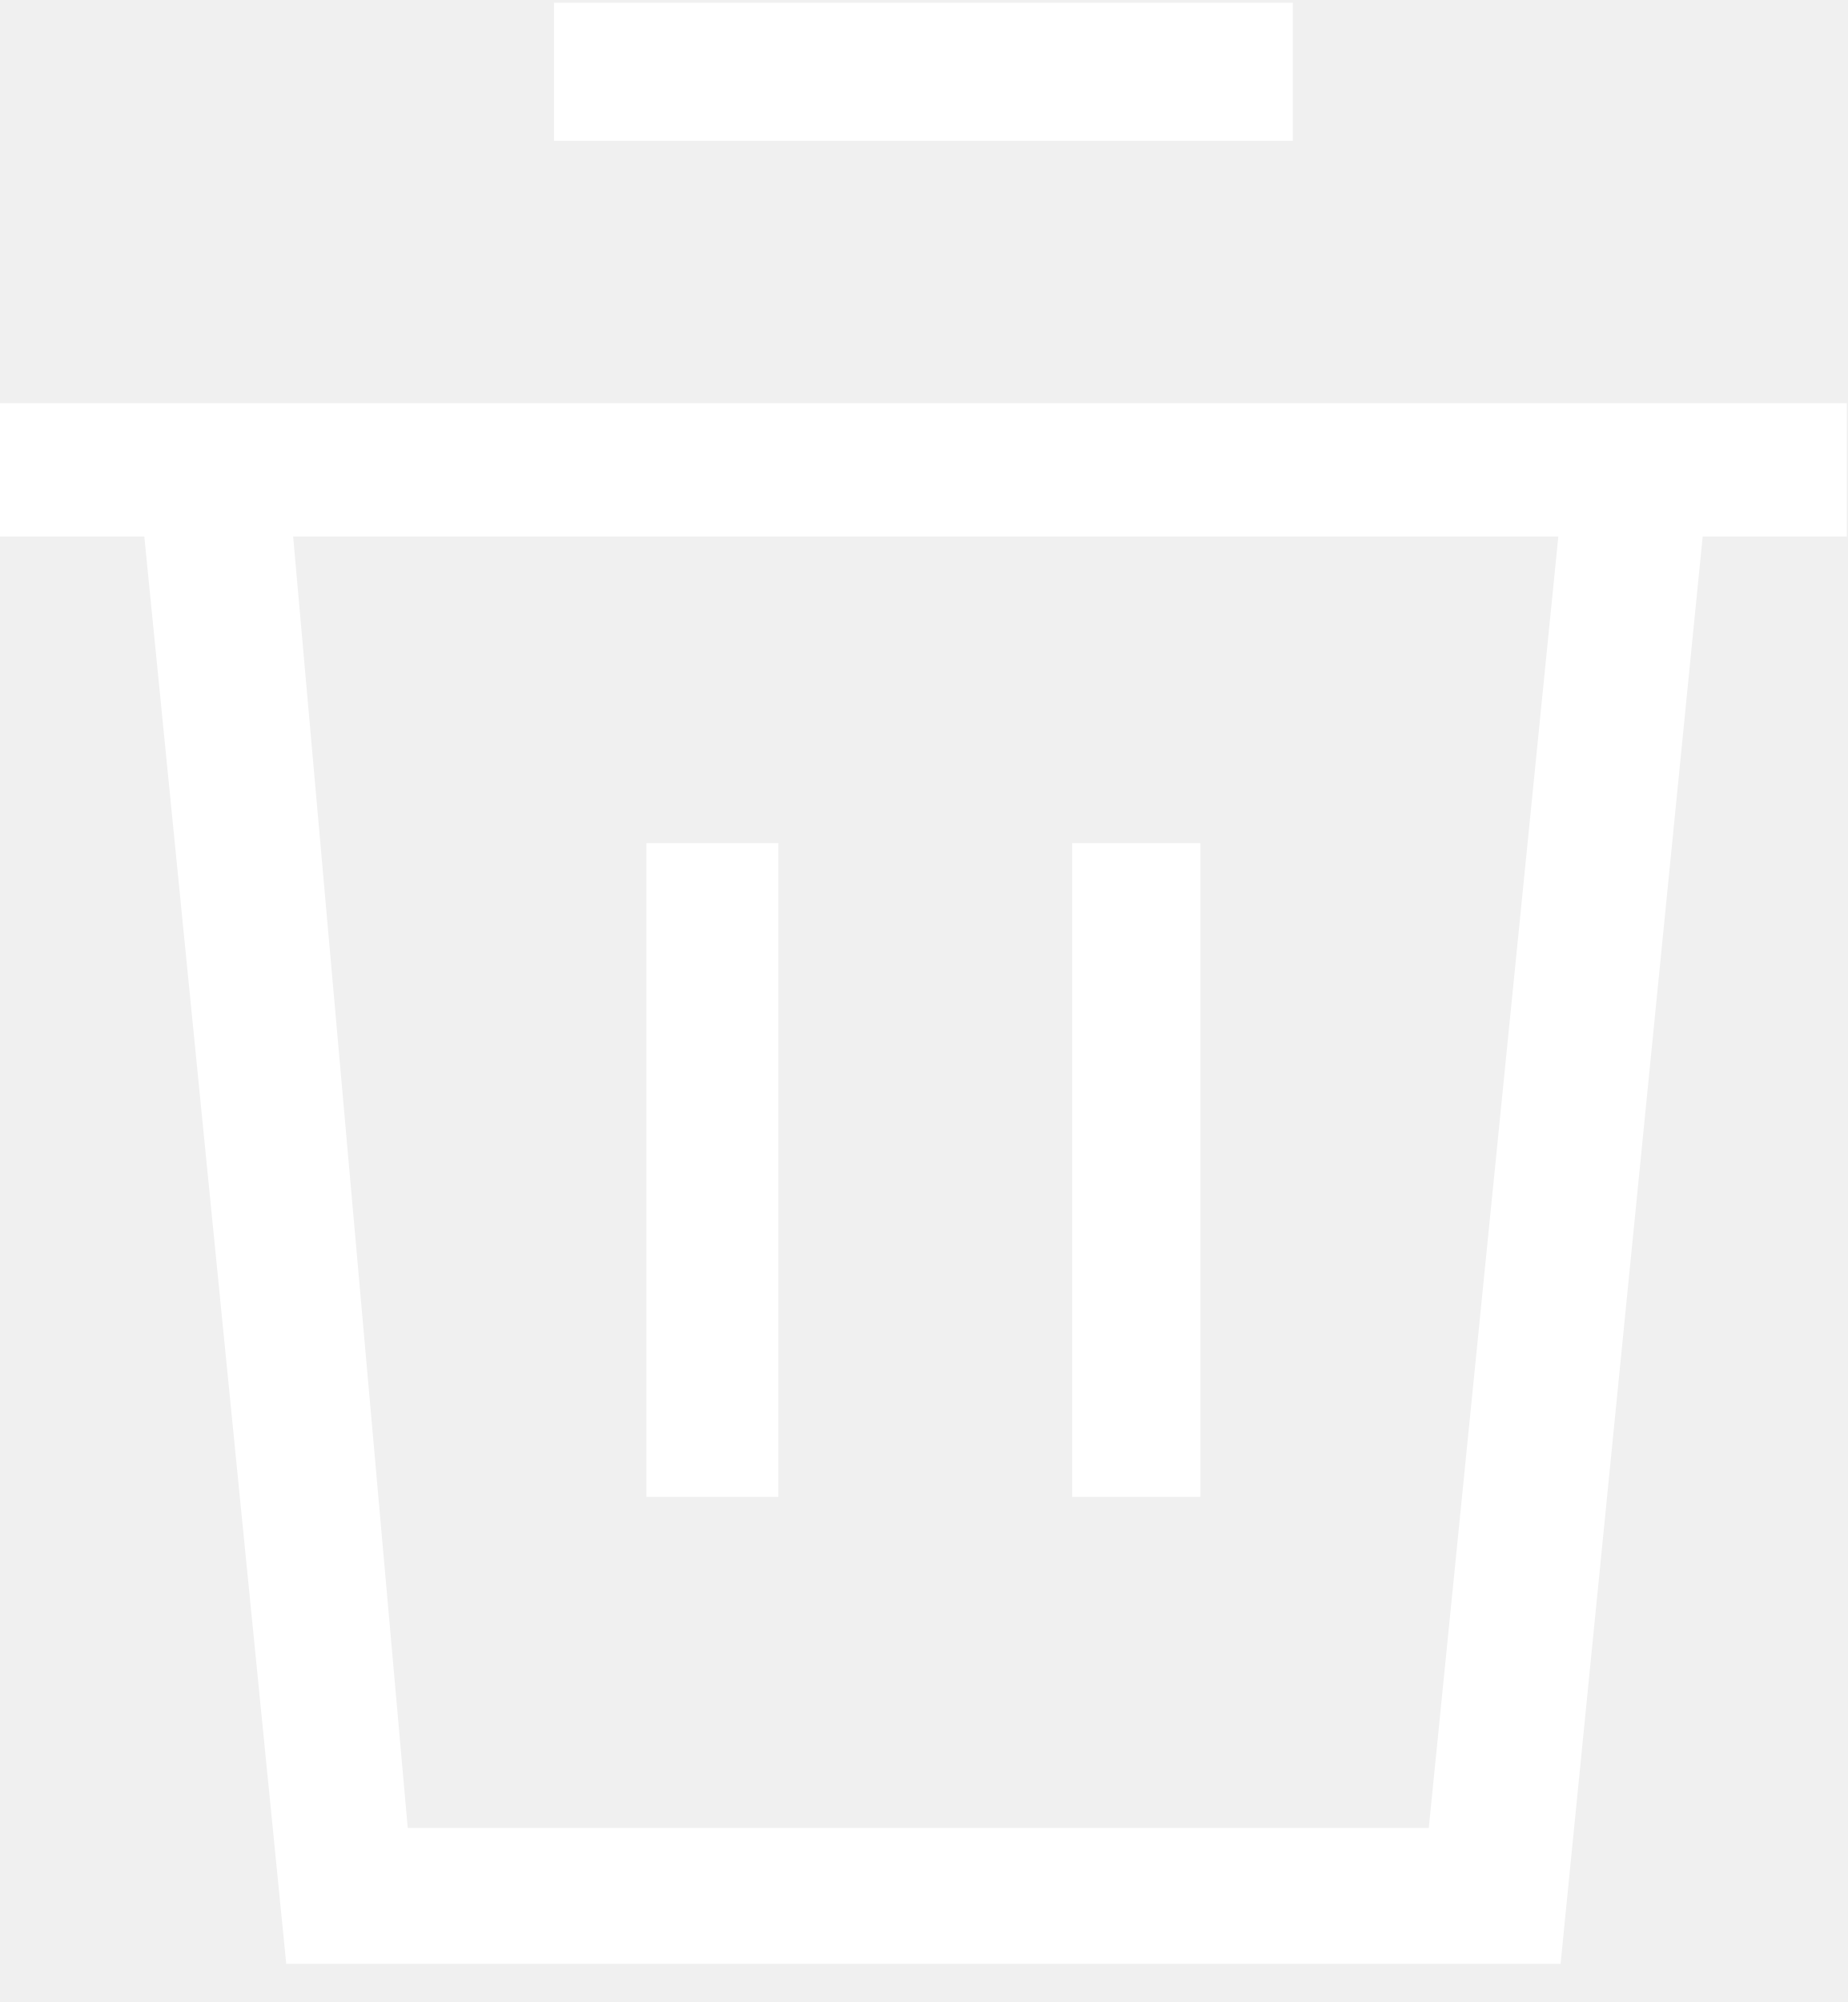
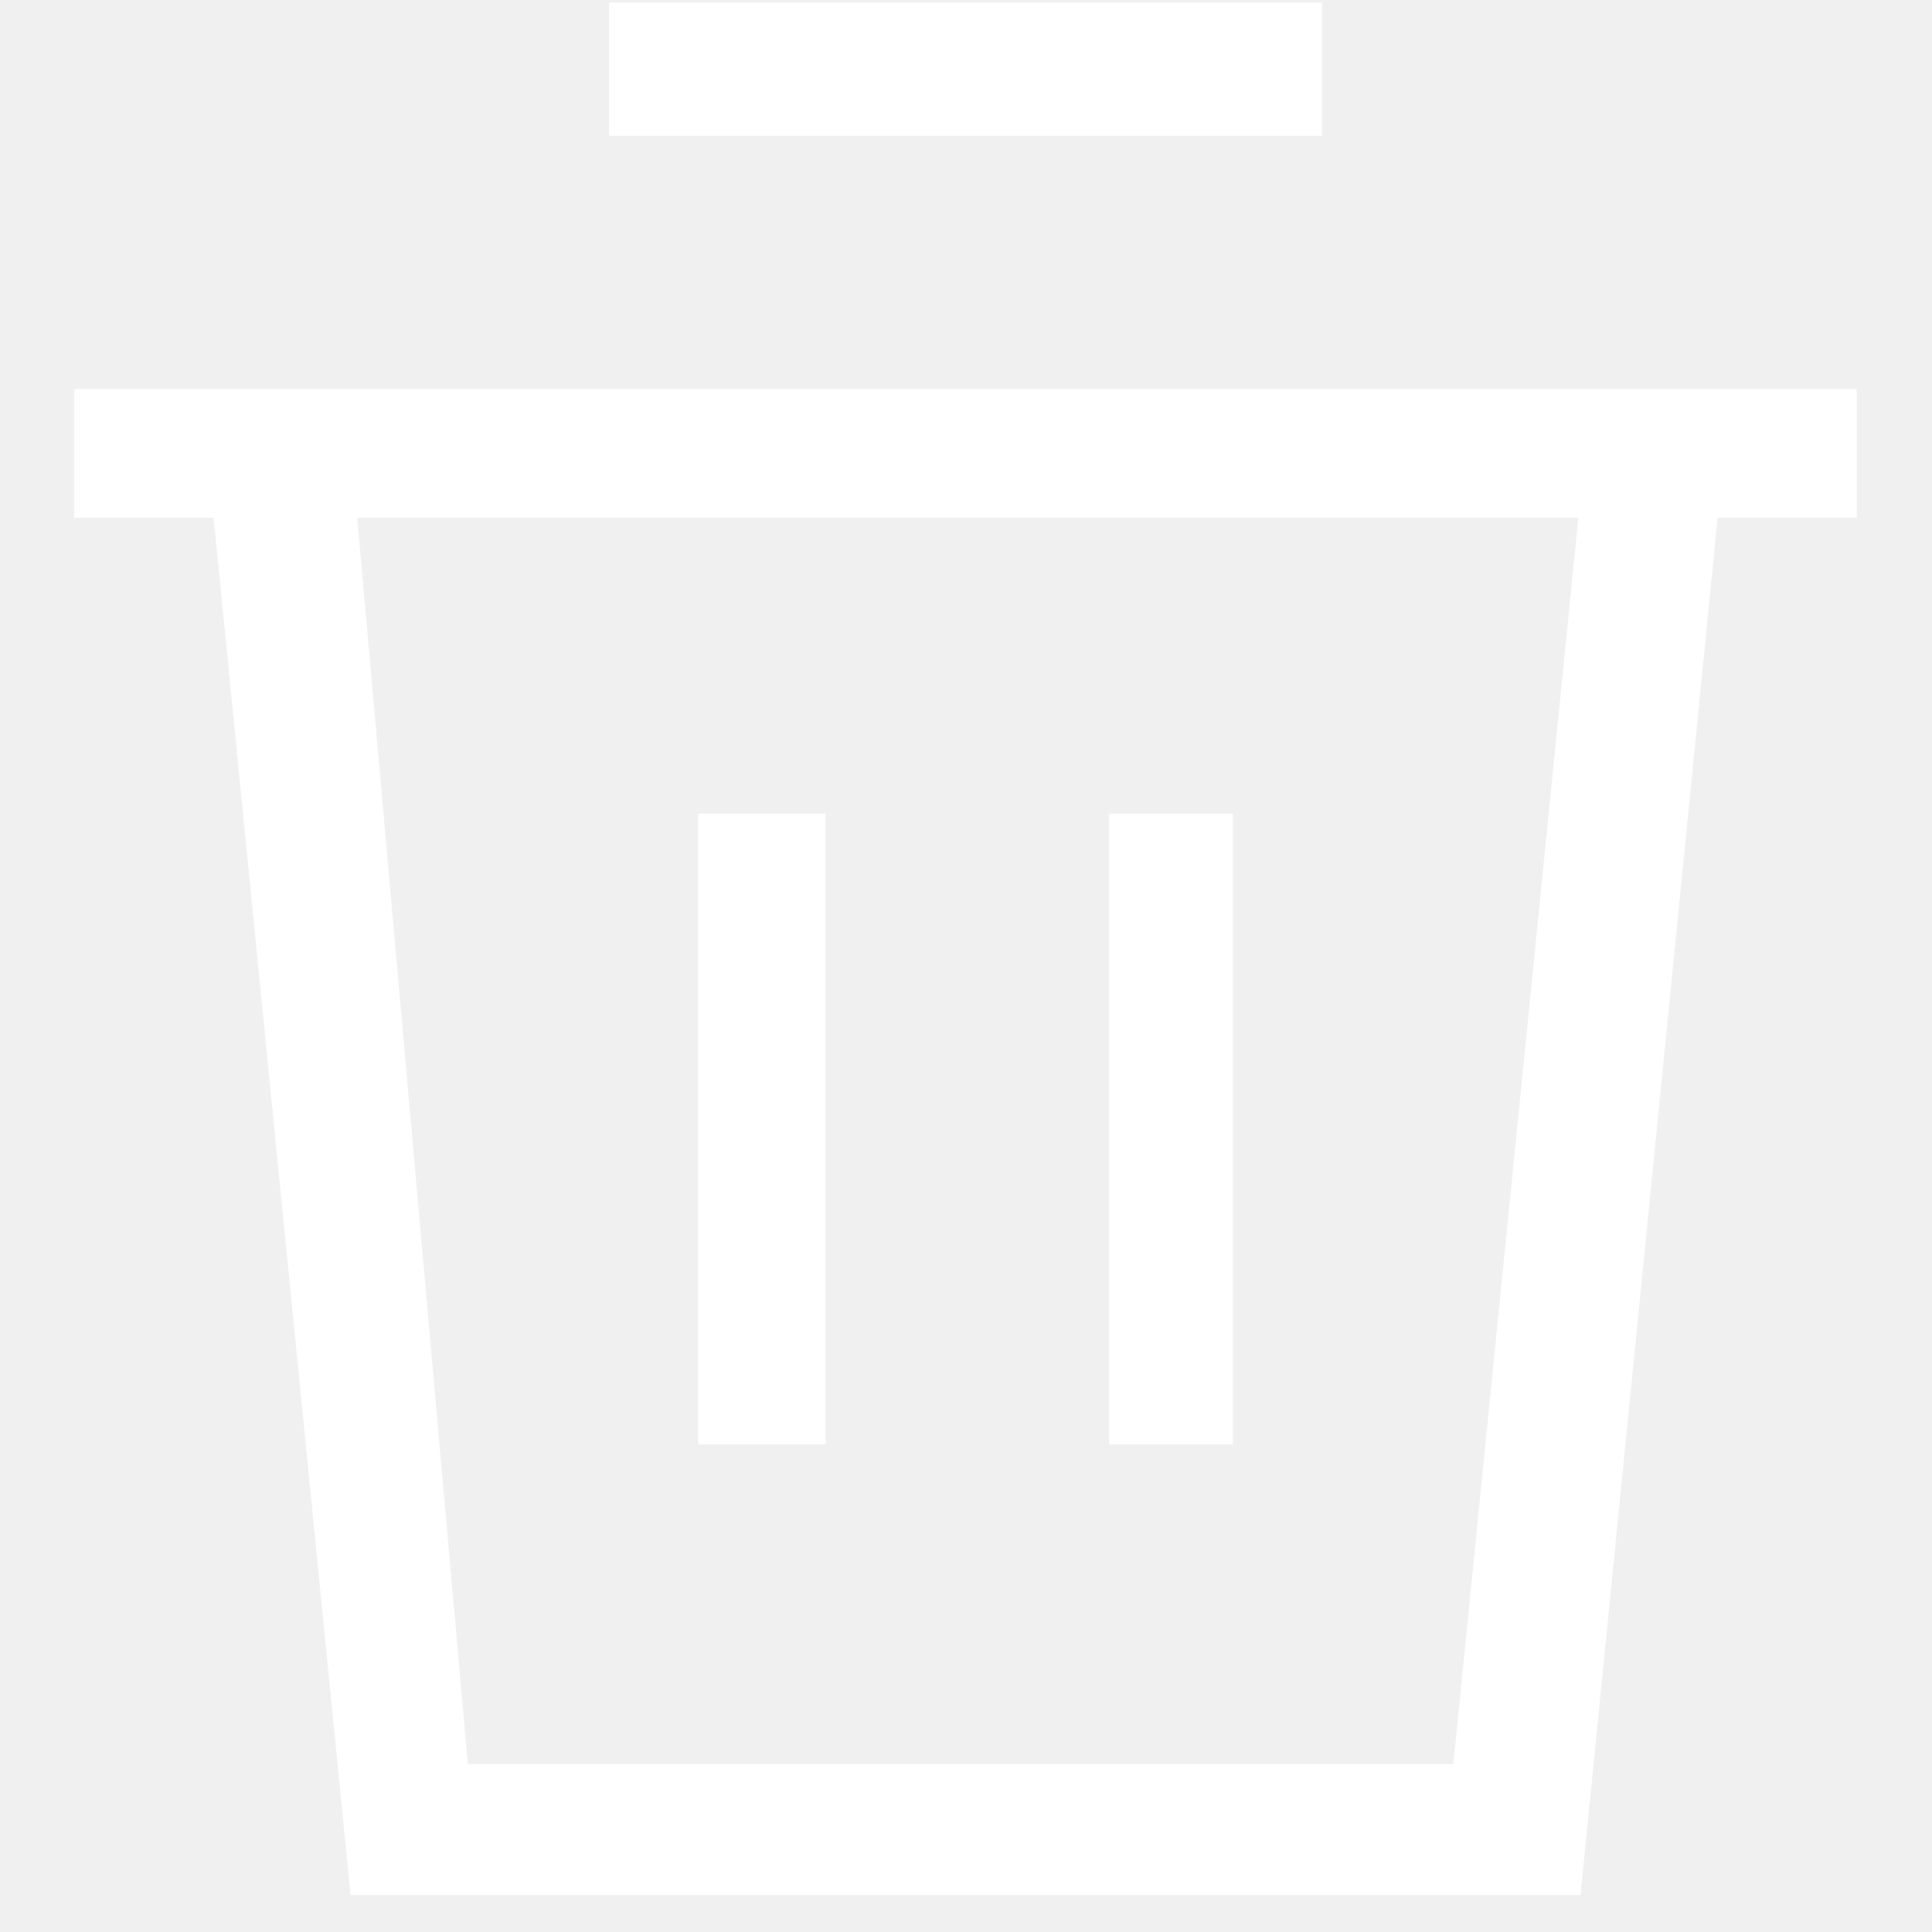
- <svg xmlns="http://www.w3.org/2000/svg" width="12px" height="13px" viewBox="0 0 12 13" version="1.1">
+ <svg xmlns="http://www.w3.org/2000/svg" width="12px" height="12px" viewBox="0 0 12 13" version="1.1">
  <defs />
  <g id="方案1" stroke="none" stroke-width="1" fill="none" fill-rule="evenodd">
    <g id="6.2首页-账户-方案二" transform="translate(-232, -213)" fill="#FFFFFF">
      <g id="更多" transform="translate(224, 93)">
        <g id="Group-4-Copy" transform="translate(8, 118)">
          <g id="Group-6" transform="translate(0, 2)">
            <path d="M3.598,0.914 L8.396,0.914 L8.396,0.018 L3.598,0.018 L3.598,0.914 Z M0,3.484 L11.994,3.484 L11.994,2.618 L0,2.618 L0,3.484 Z" id="Fill-1" />
            <path d="M6.963,9.72 L7.796,9.72 L7.796,5.475 L6.963,5.475 L6.963,9.72 Z M4.198,9.72 L5.055,9.72 L5.055,5.475 L4.198,5.475 L4.198,9.72 Z" id="Fill-2" />
            <polygon id="Fill-3" points="9.279 11.87 2.648 11.87 1.871 3.114 1.859 2.989 0.9 3.11 1.859 12.752 10.135 12.752 11.095 3.11 10.17 2.989" />
          </g>
        </g>
      </g>
    </g>
  </g>
</svg>
